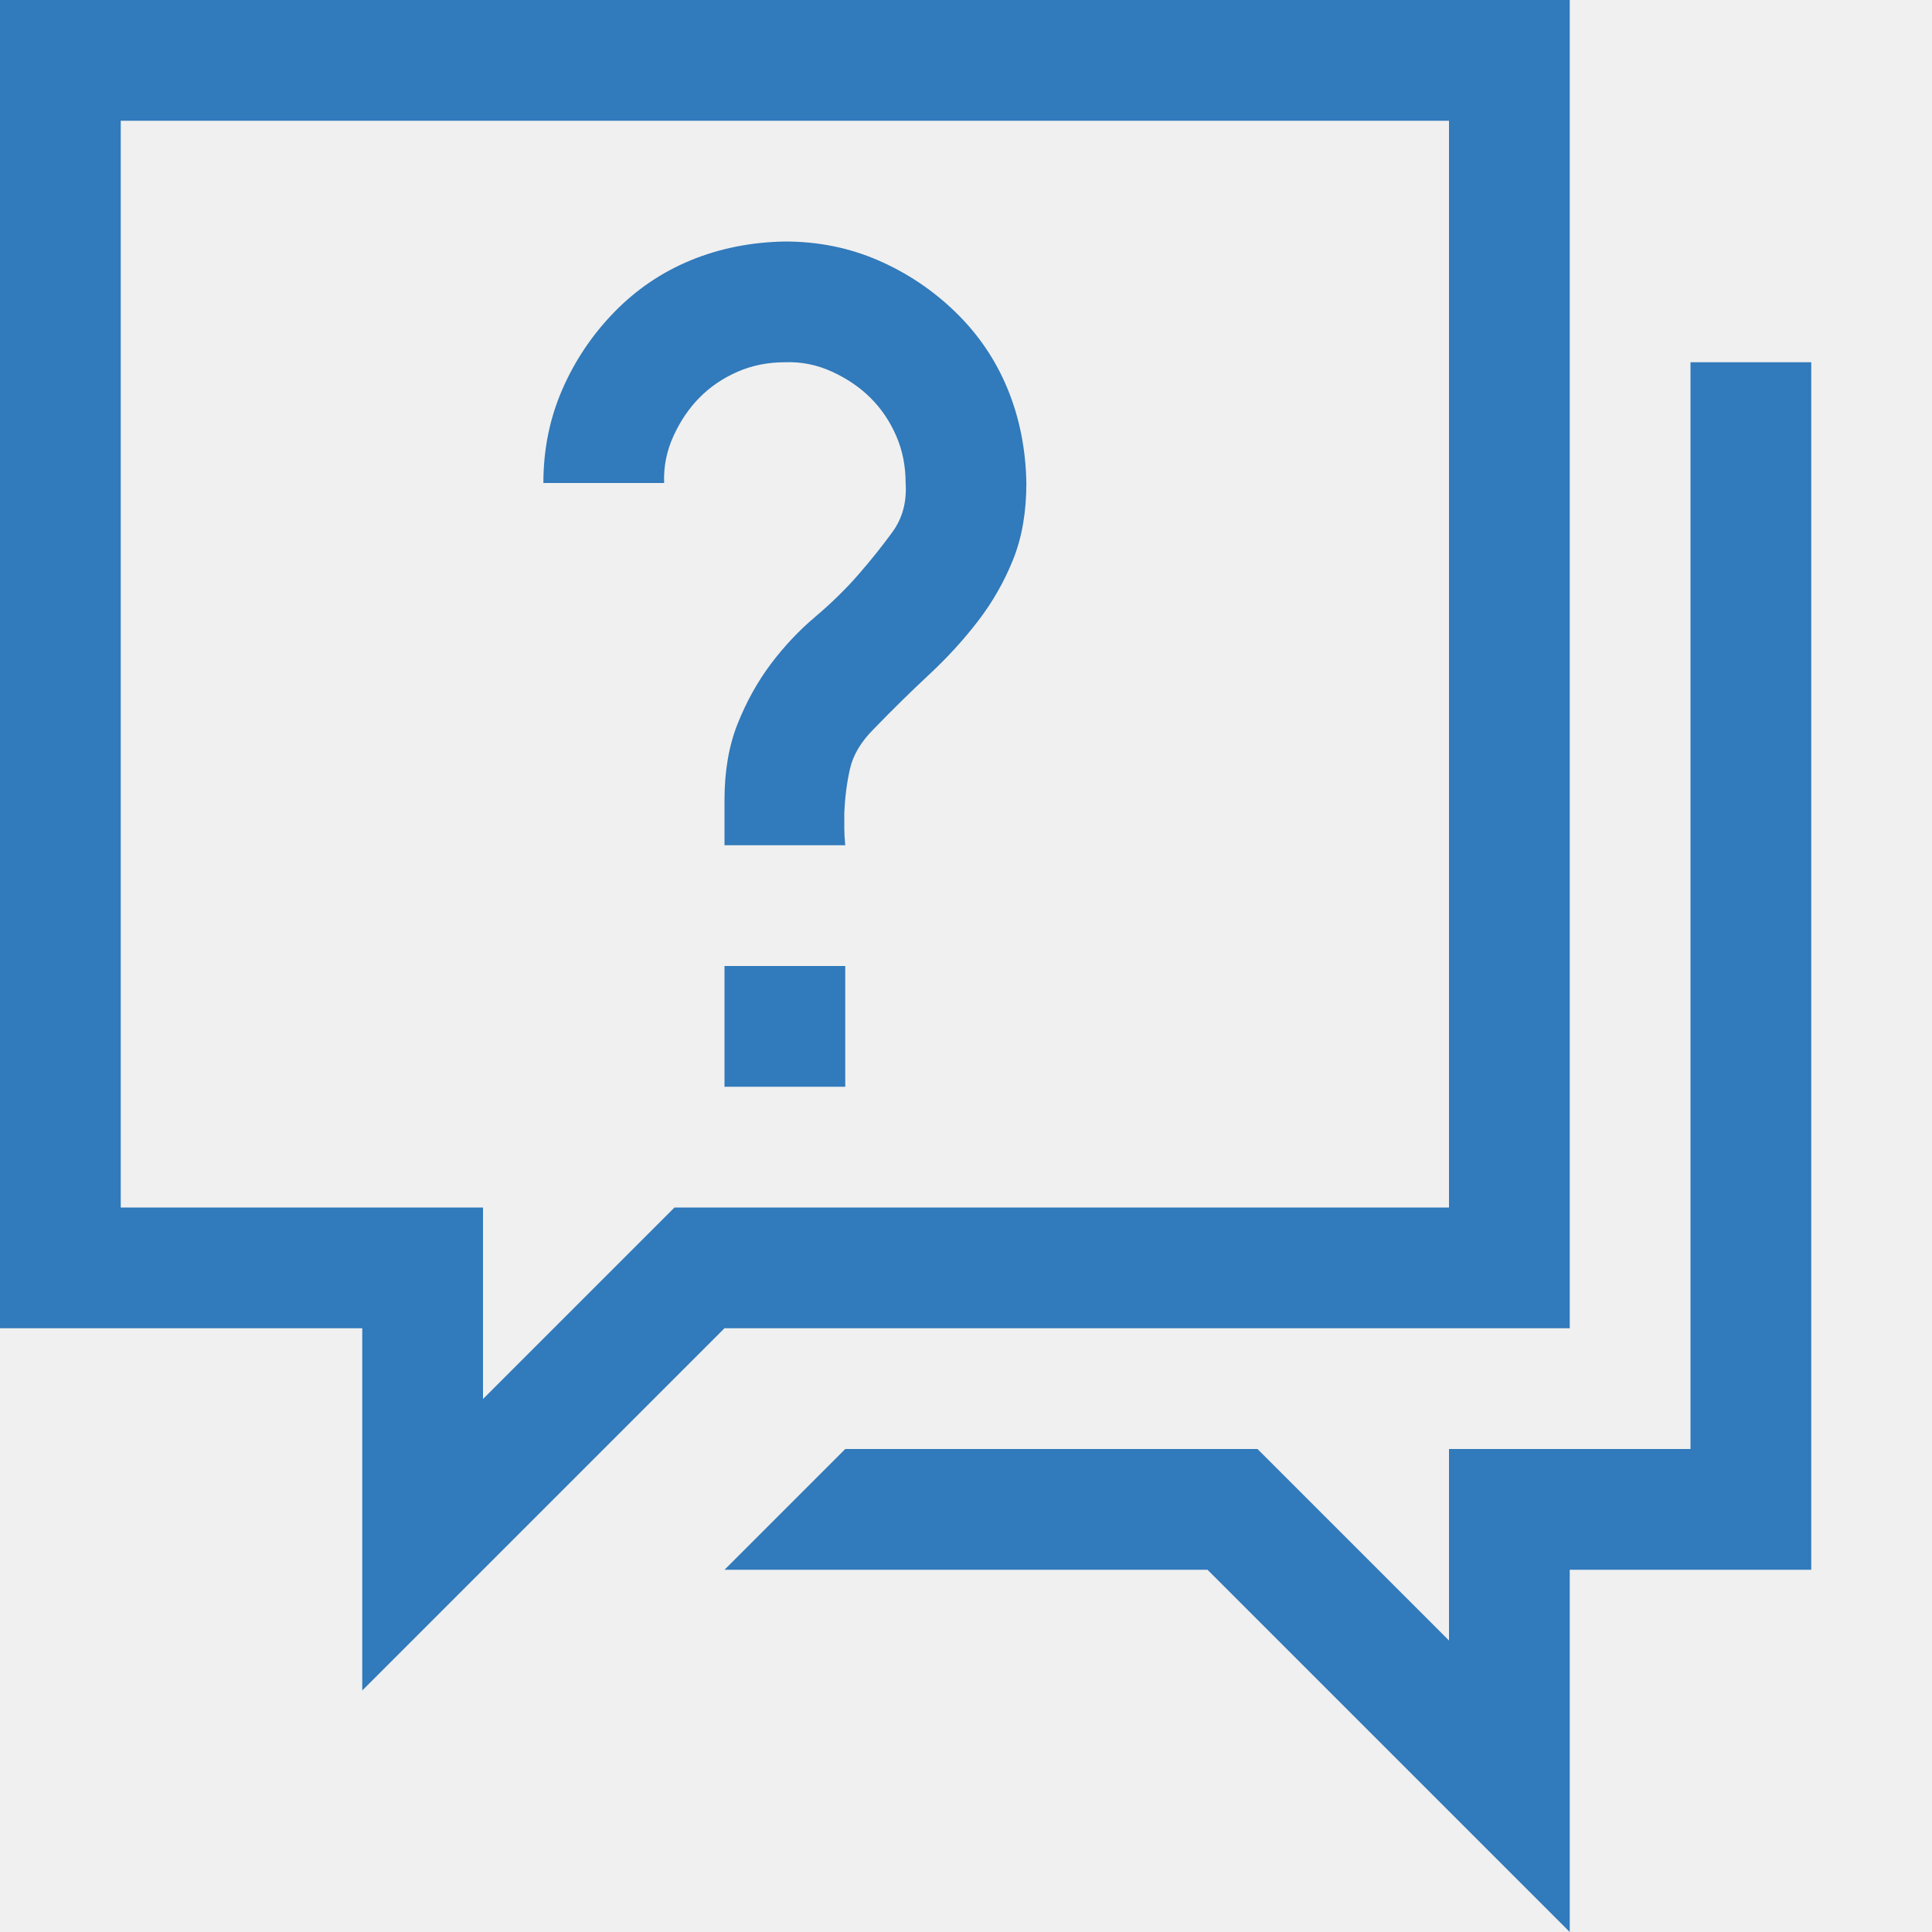
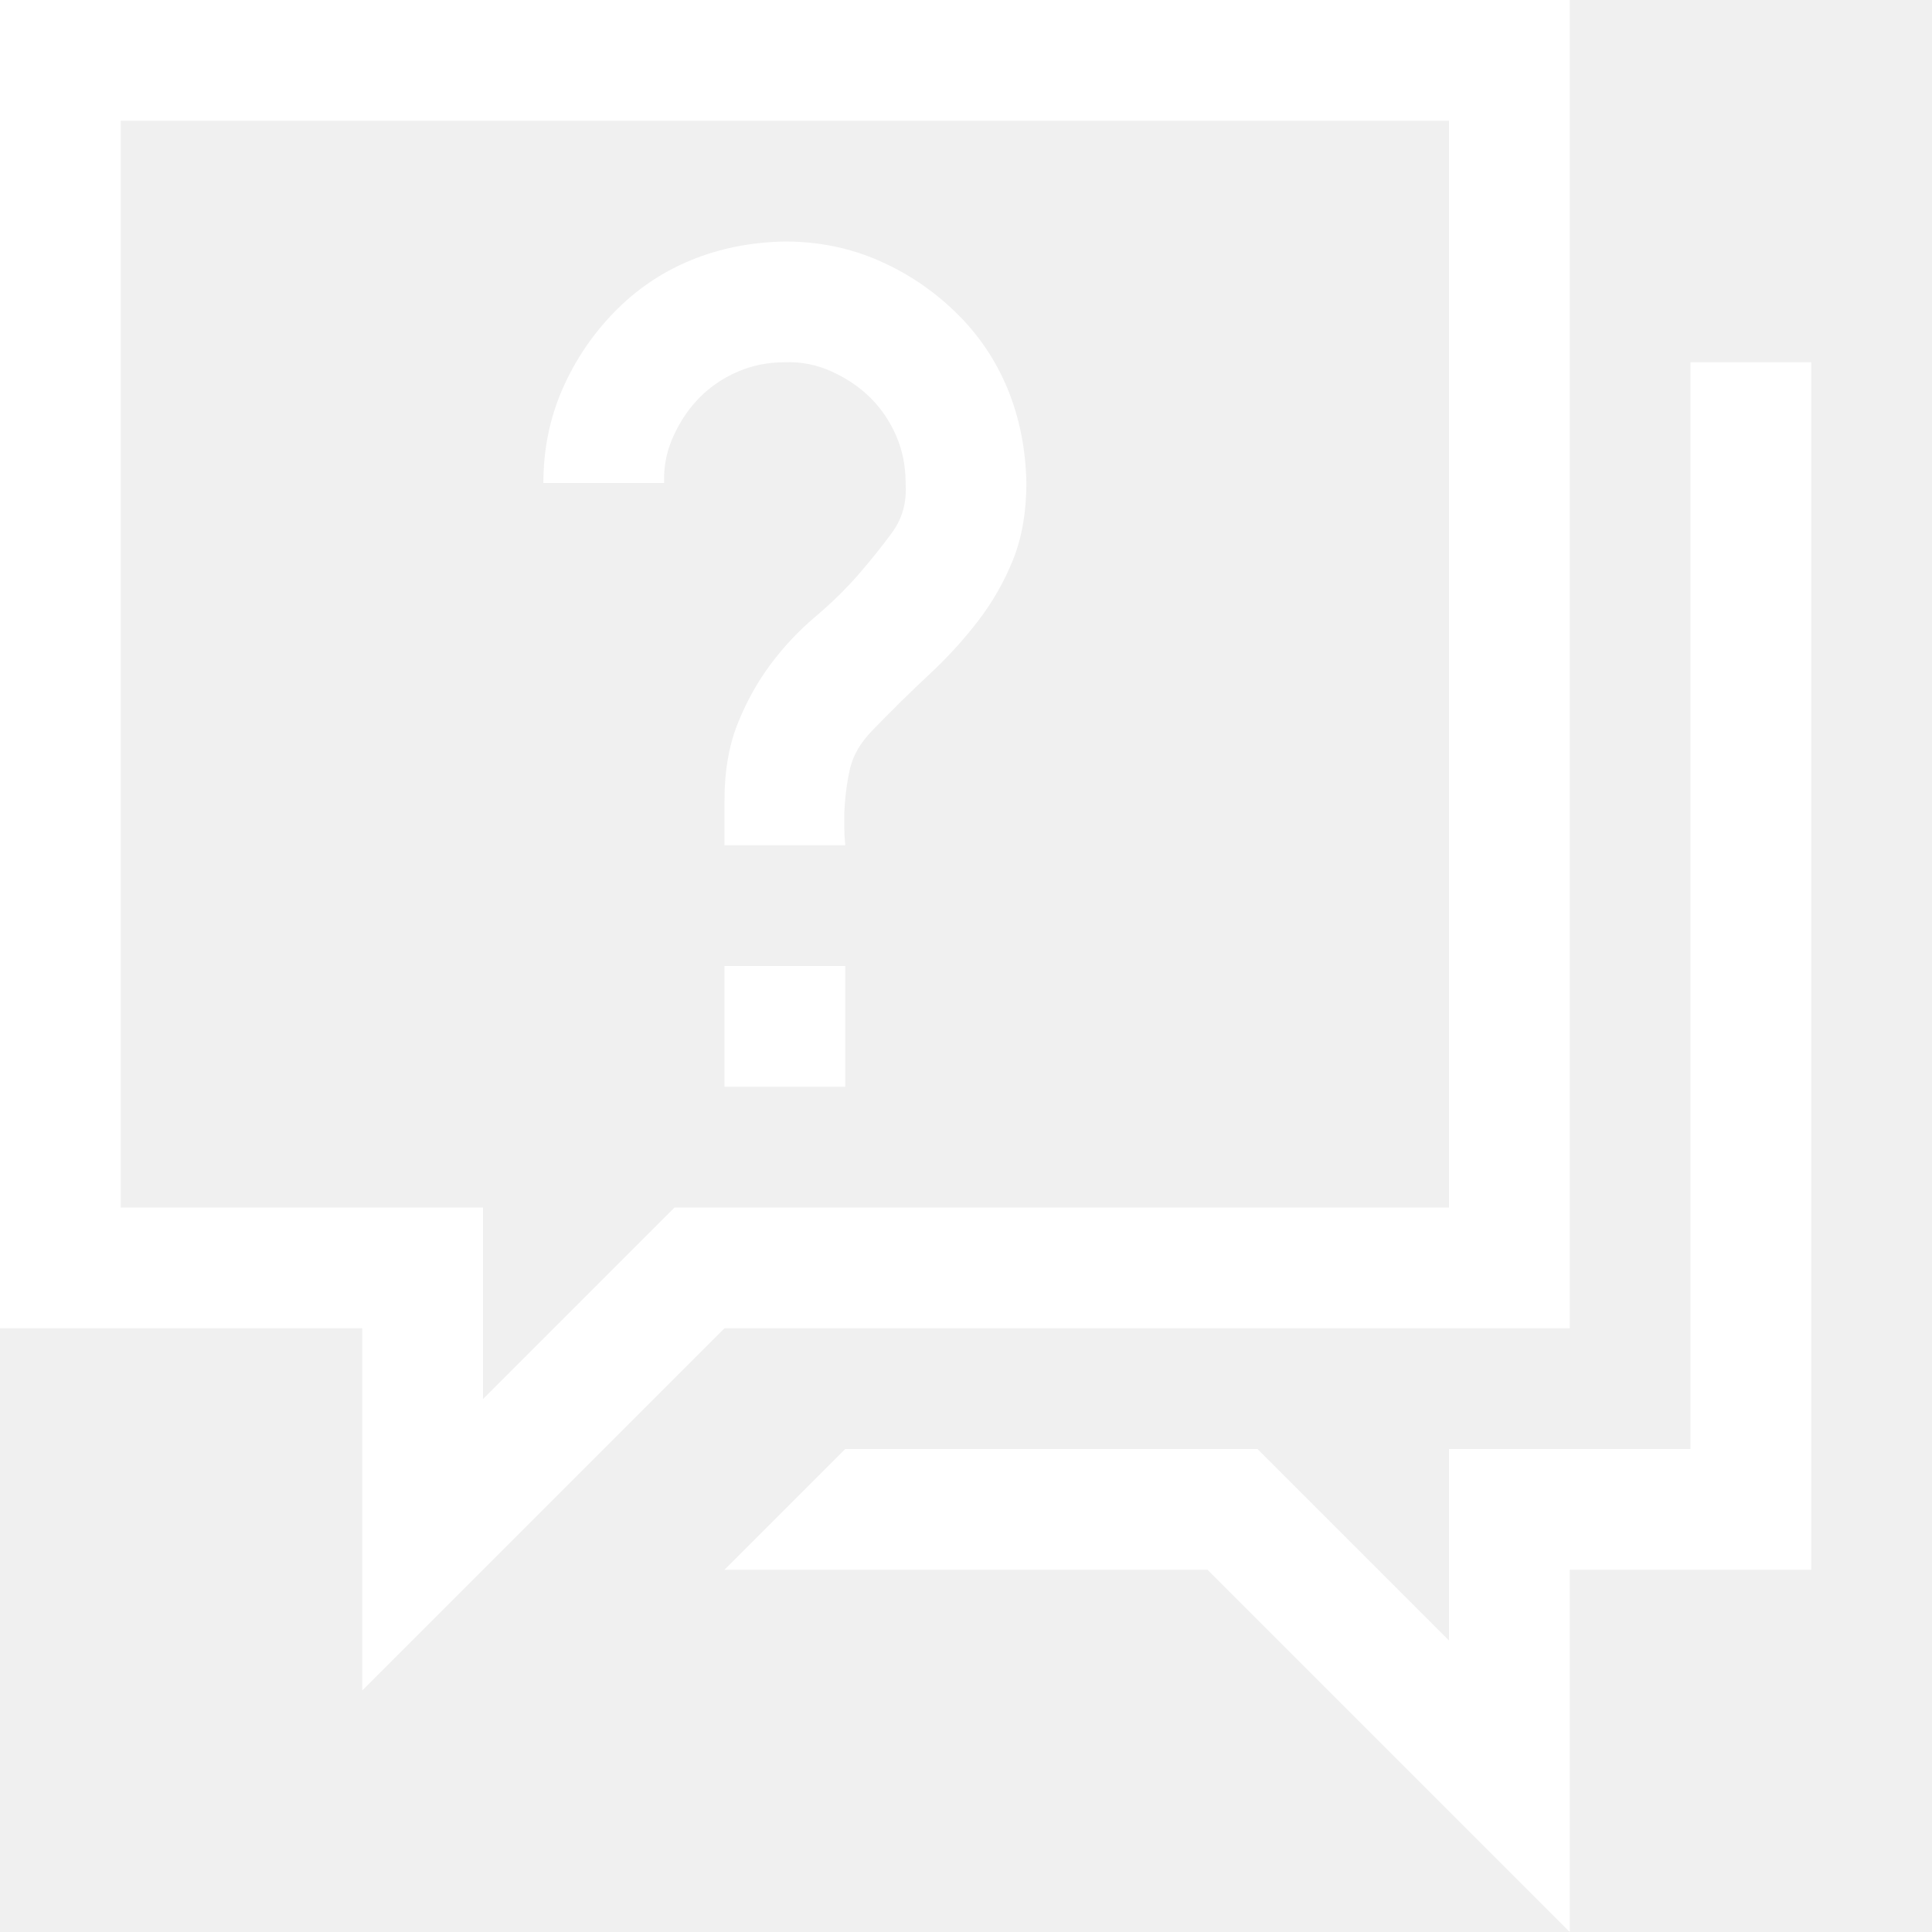
<svg xmlns="http://www.w3.org/2000/svg" width="128" height="128" viewBox="0 0 2048 2048">
-   <path fill="#317ABB" d="M1792 384h128v1280h-256v384l-384-384H768l128-128h437l203 203v-203h256zM768 1408l-384 384v-384H0V0h1664v1408zm-640-128h384v203l203-203h821V128H128zm640-128v-128h128v128zm64-768q-27 0-50 10t-40 27t-28 41t-10 50H576q0-53 20-99t55-82t81-55t100-20q53 0 99 20t82 55t55 81t20 100q0 46-14 81t-37 65t-52 57t-59 58q-20 20-25 42t-6 47v16q0 8 1 18H768v-48q0-46 14-81t35-63t47-50t46-45t36-45t14-52q0-27-10-50t-27-40t-41-28t-50-10" />
+   <path fill="#fff" d="M1792 384h128v1280h-256v384l-384-384H768l128-128h437l203 203v-203h256zM768 1408l-384 384v-384H0V0h1664v1408zm-640-128h384v203l203-203h821V128H128zm640-128v-128h128v128zm64-768q-27 0-50 10t-40 27t-28 41t-10 50H576q0-53 20-99t55-82t81-55t100-20q53 0 99 20t82 55t55 81t20 100q0 46-14 81t-37 65t-52 57t-59 58q-20 20-25 42t-6 47v16q0 8 1 18H768v-48q0-46 14-81t35-63t47-50t46-45t36-45t14-52q0-27-10-50t-27-40t-41-28t-50-10" />
</svg>
